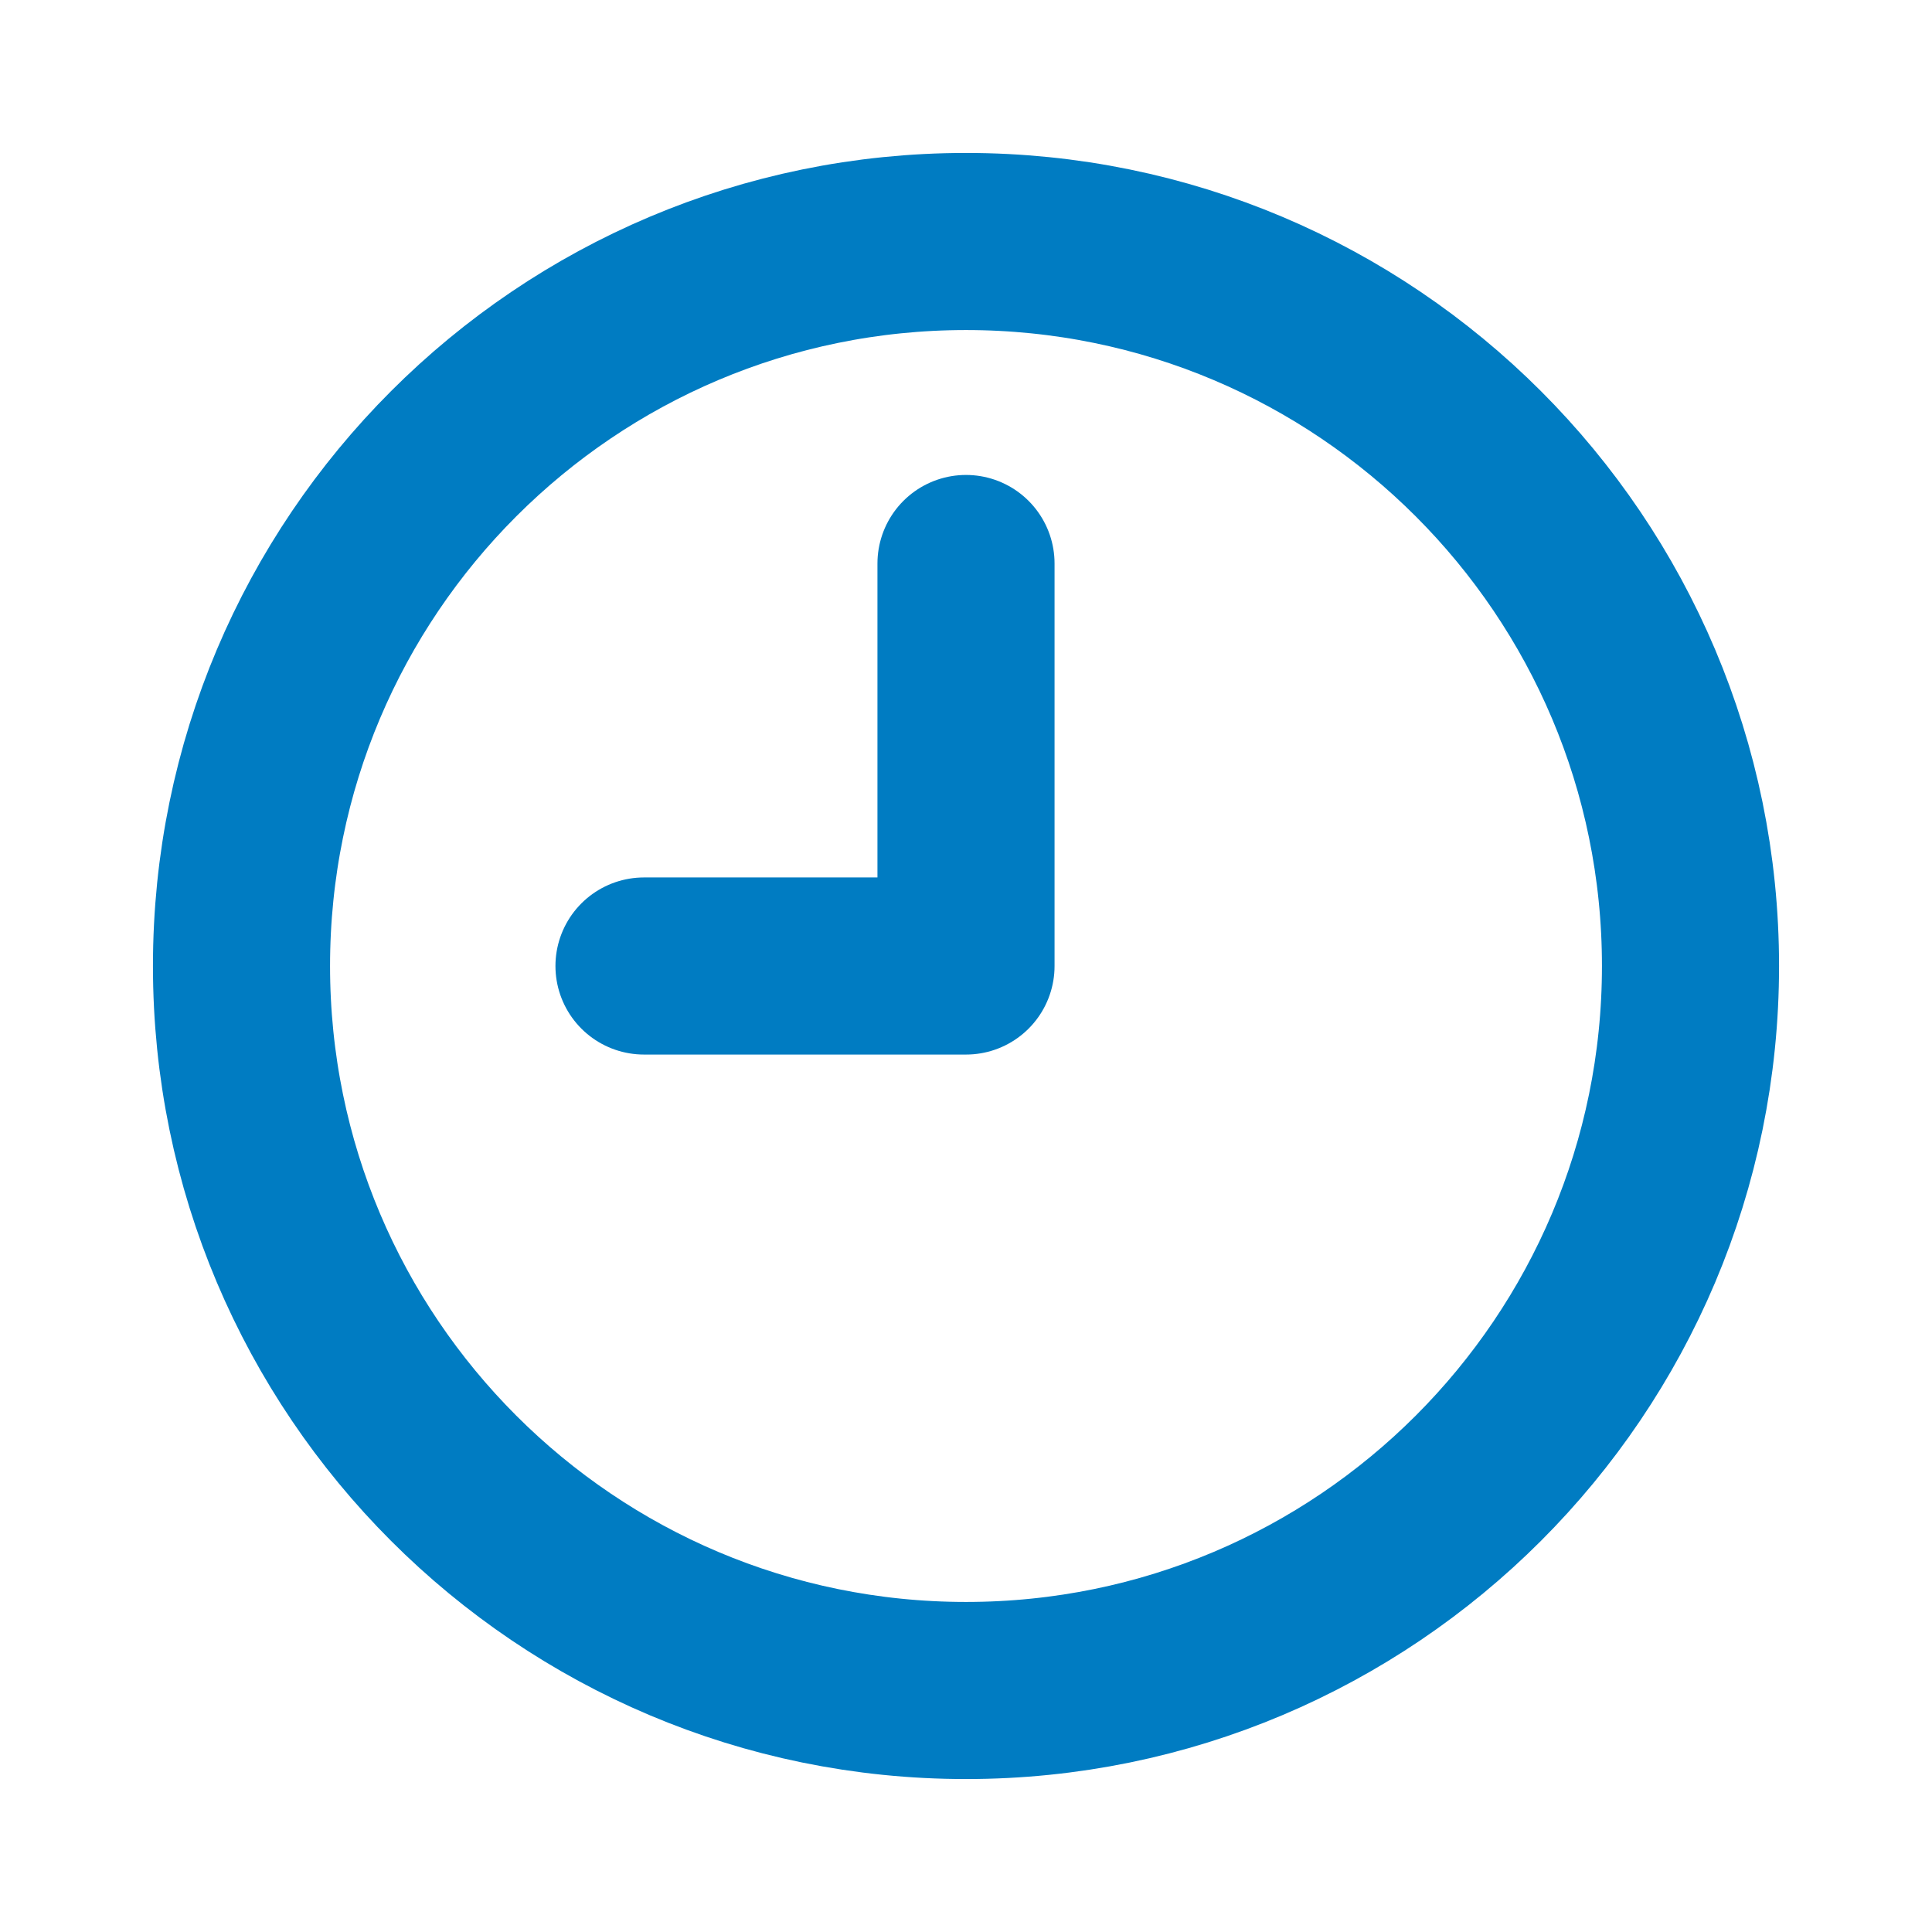
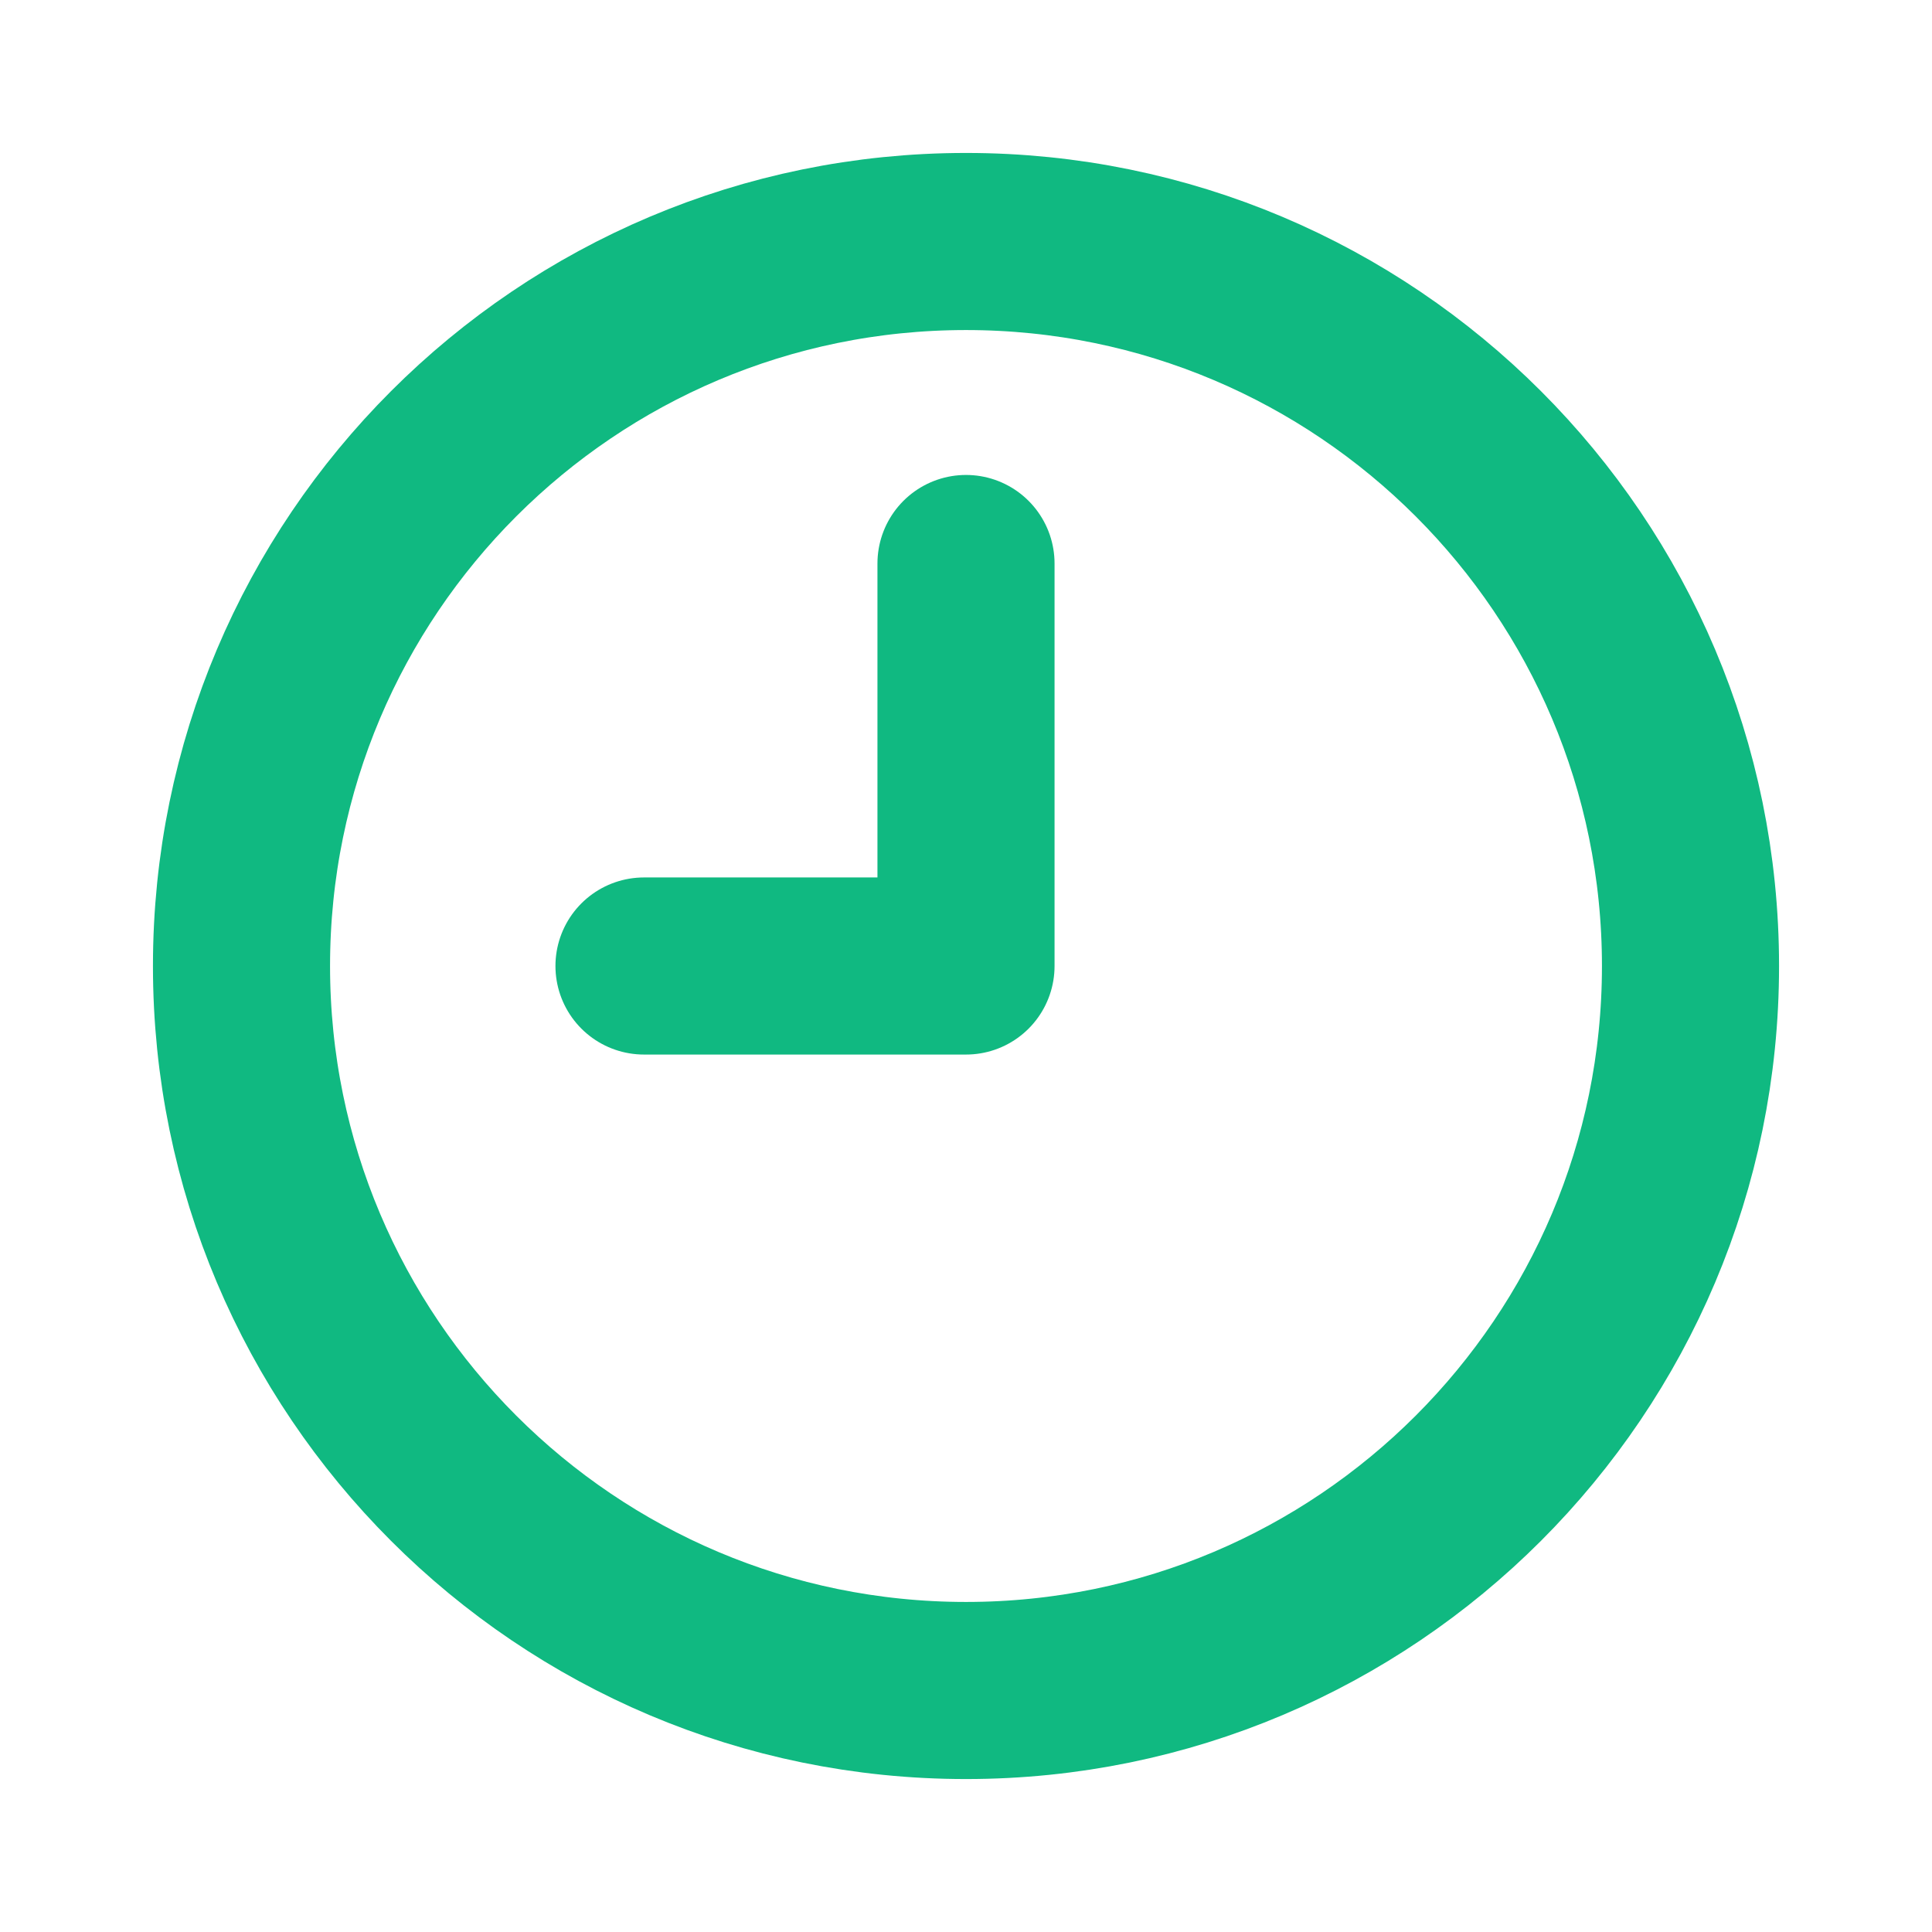
- <svg xmlns="http://www.w3.org/2000/svg" width="24" height="24" viewBox="0 0 24 24" fill="none" stroke="#007cc2" stroke-width="2.2" stroke-linecap="round" stroke-linejoin="round">
+ <svg xmlns="http://www.w3.org/2000/svg" width="24" height="24" viewBox="0 0 24 24" fill="none" stroke="#10b981" stroke-width="2.2" stroke-linecap="round" stroke-linejoin="round">
  <circle cx="12" cy="12" r="9" />
  <polyline points="12 7 12 12 8 12" />
</svg>
